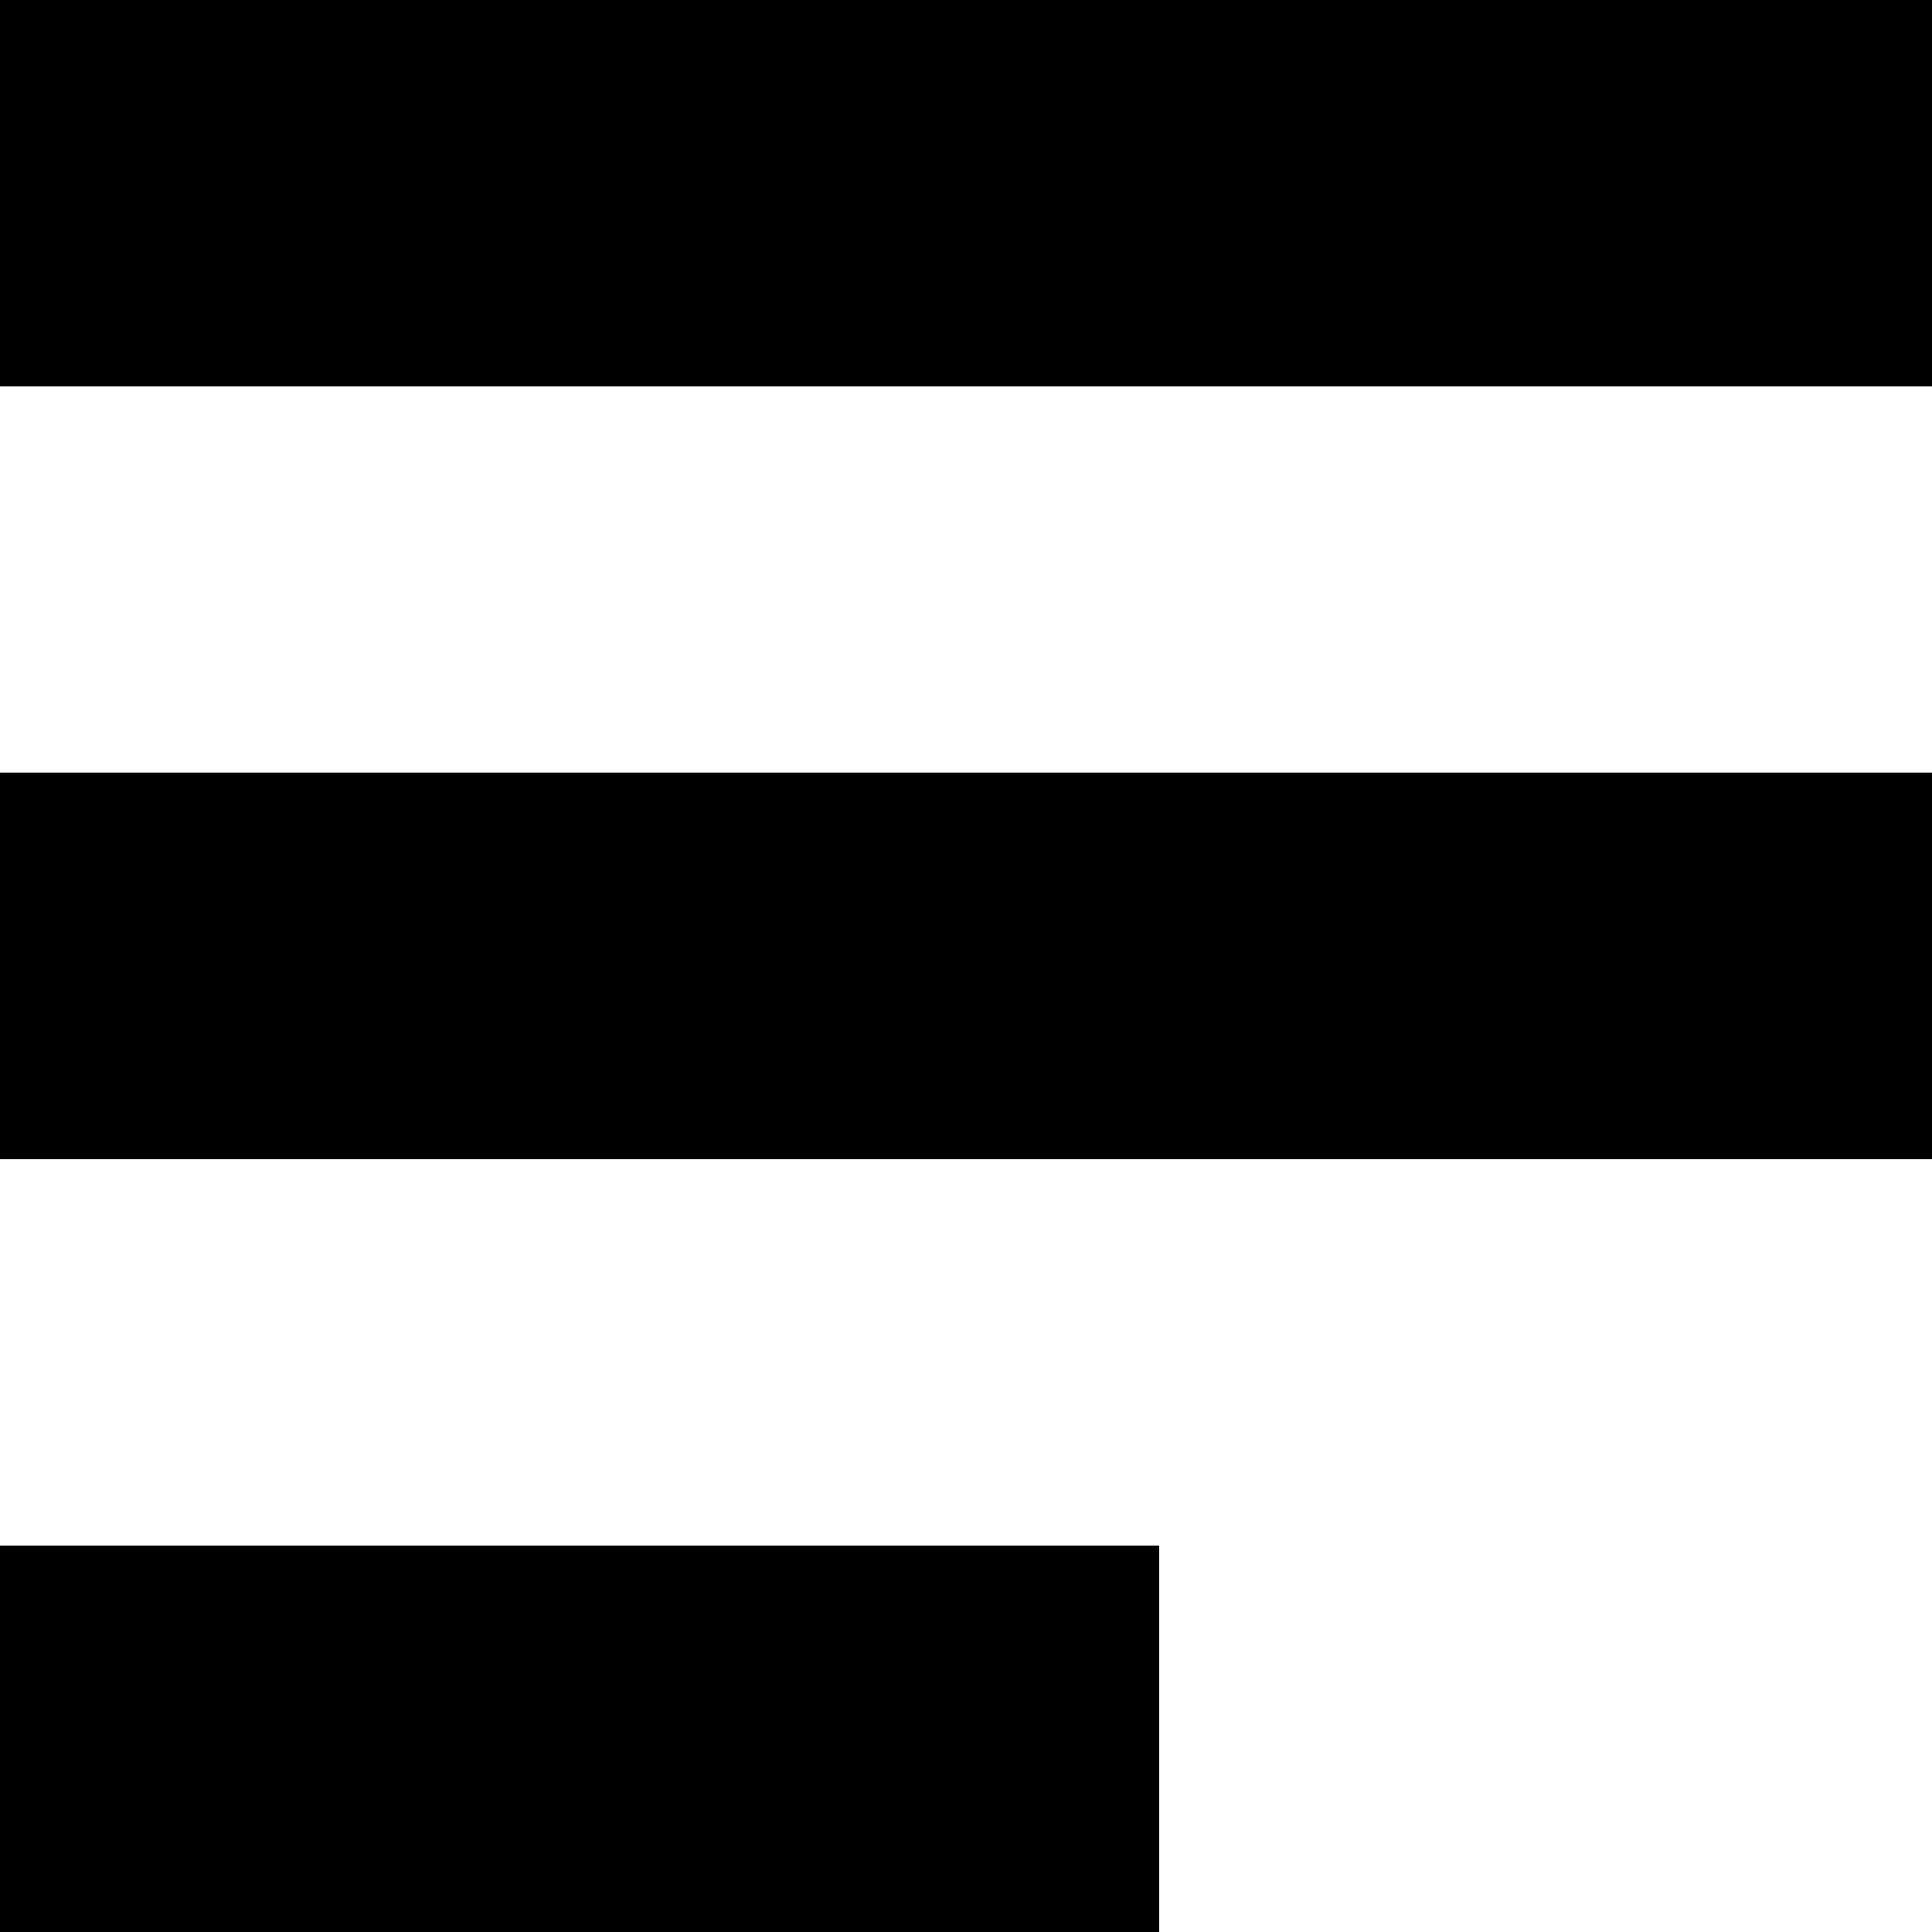
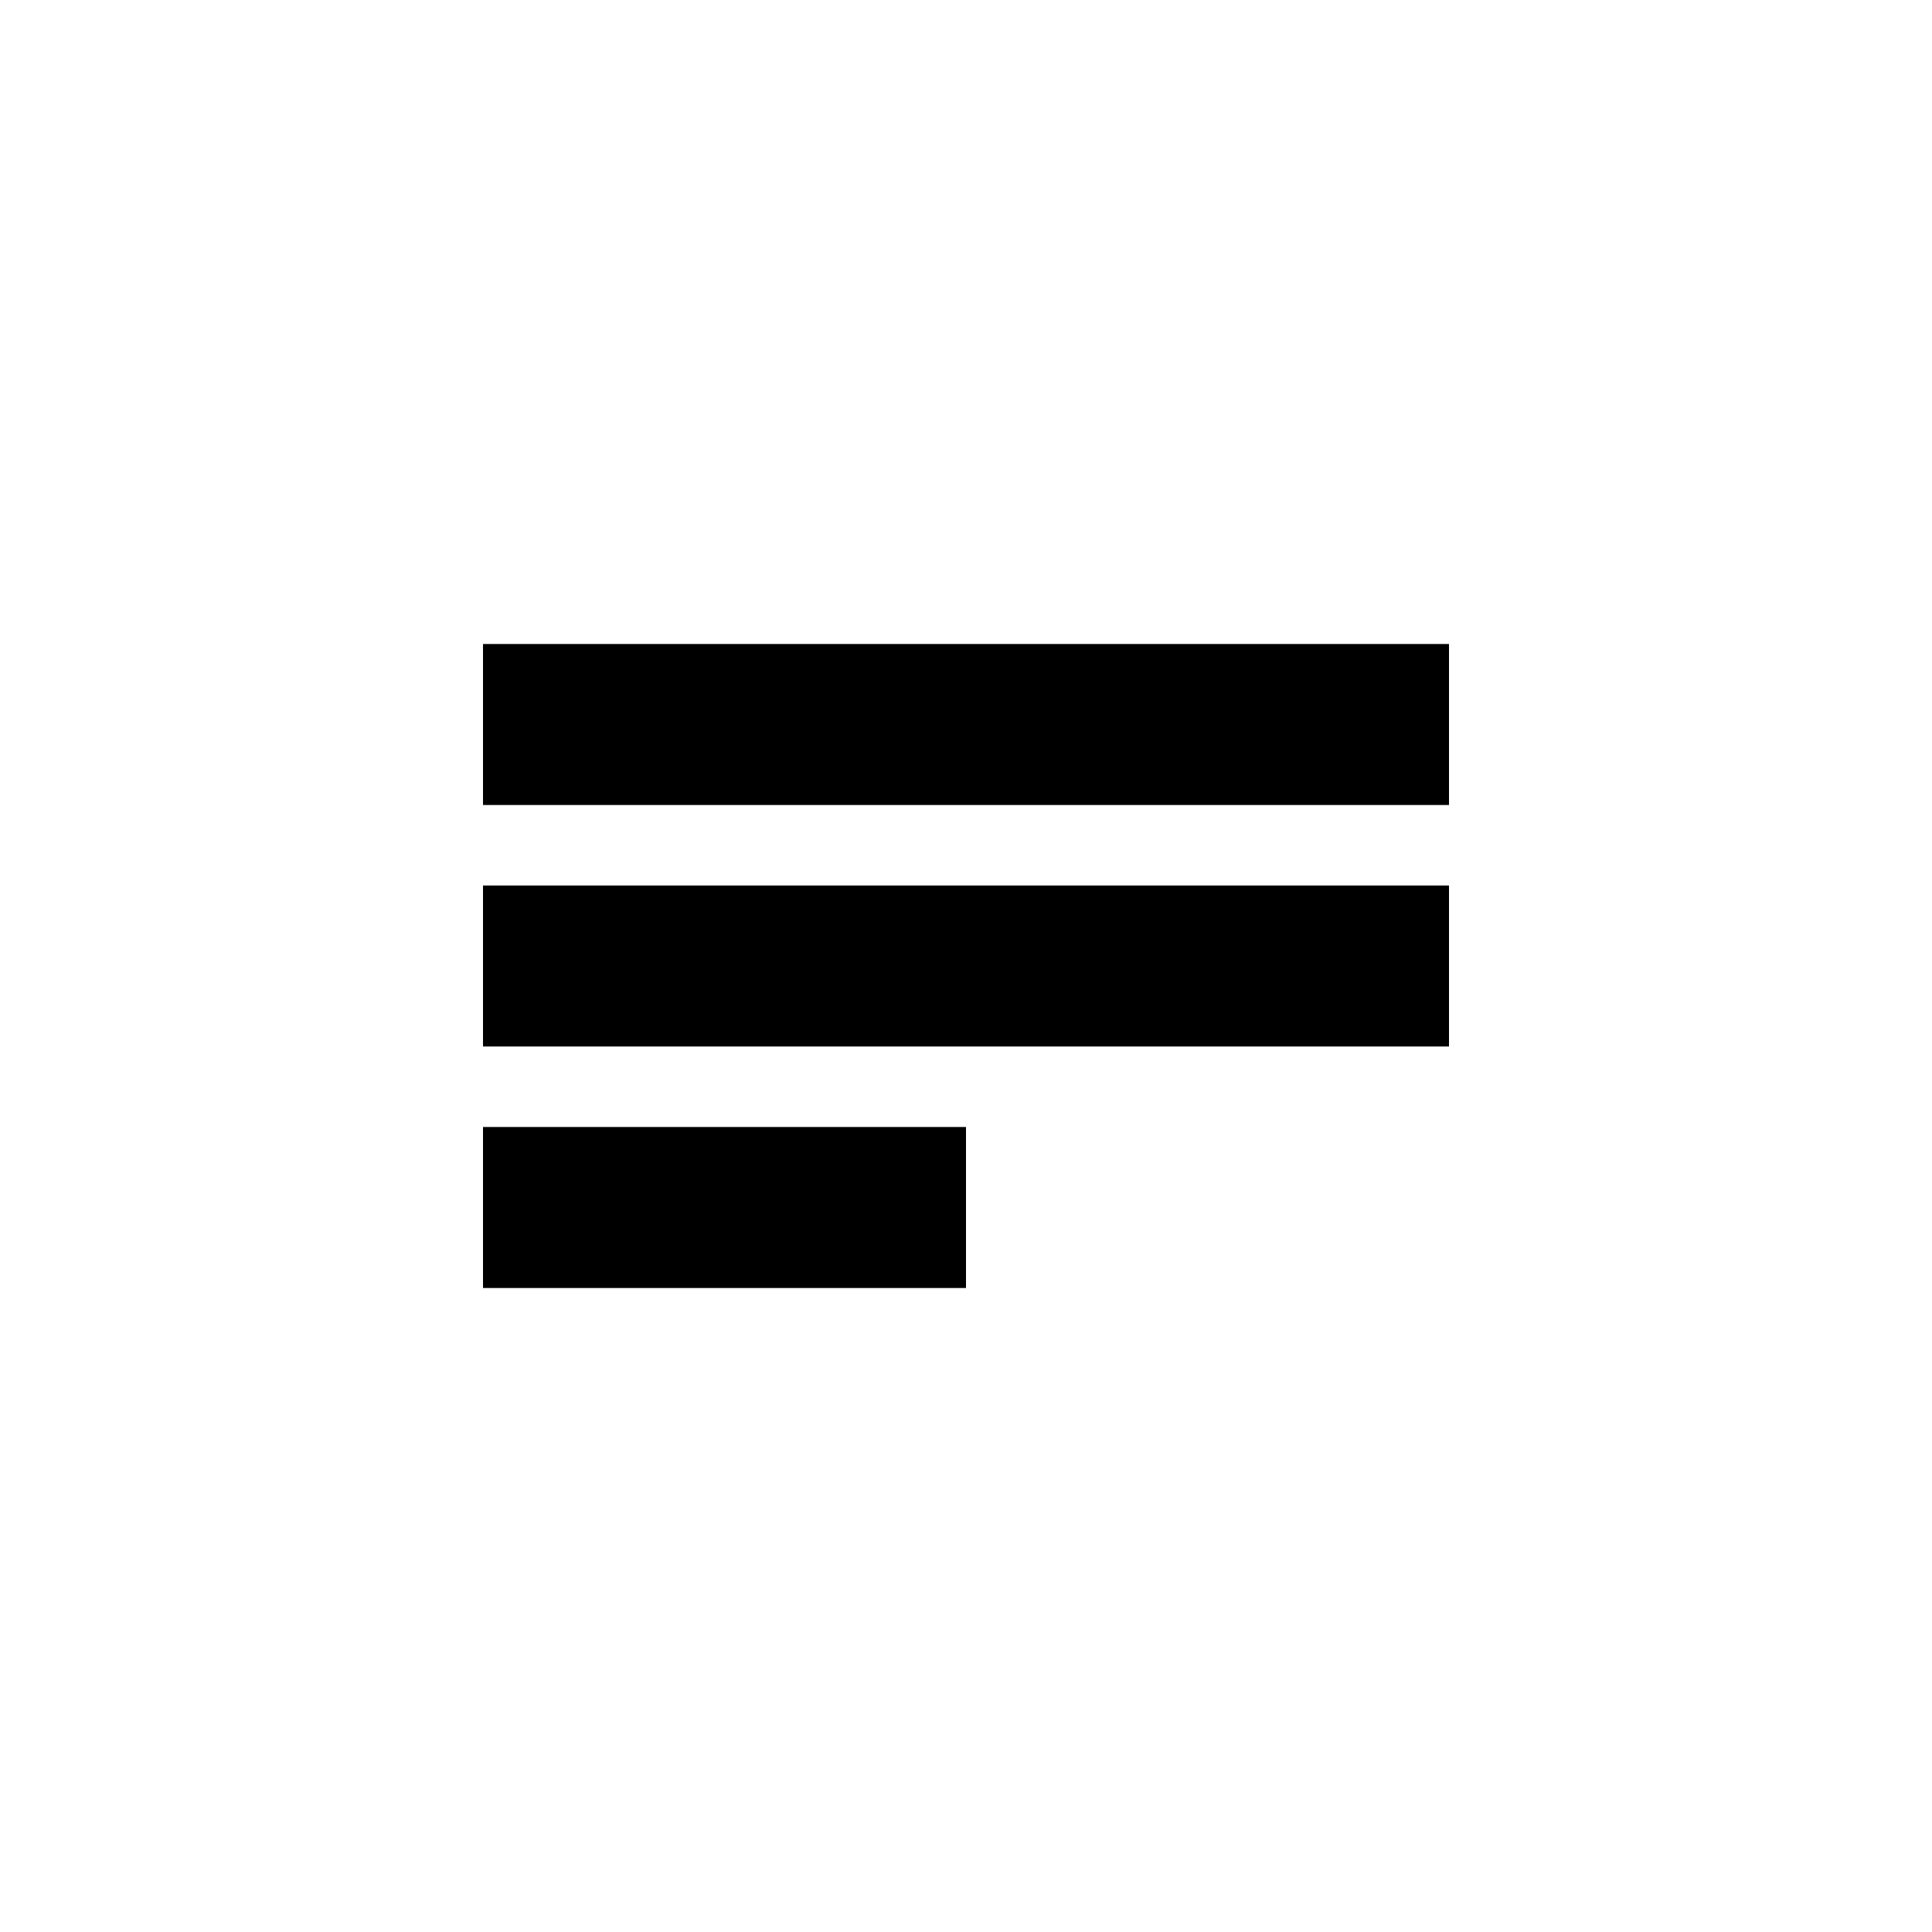
- <svg xmlns="http://www.w3.org/2000/svg" version="1.1" viewBox="0 0 10 10">
-   <g stroke-width="1" fill-rule="evenodd">
-     <polygon points="0 6 12 6 12 3.999 0 3.999" />
-     <polygon points="0 2 12 2 12 0 0 0" />
-     <polygon points="0 10 6 10 6 8 0 8" />
+ <svg xmlns="http://www.w3.org/2000/svg" viewBox="0 0 24 24">
+   <g>
+     <rect width="24" height="24" fill="none" stroke="none" />
+     <rect x="6" y="11" width="12" height="2" />
+     <rect x="6" y="8" width="12" height="2" />
+     <rect x="6" y="14" width="6" height="2" />
  </g>
</svg>
